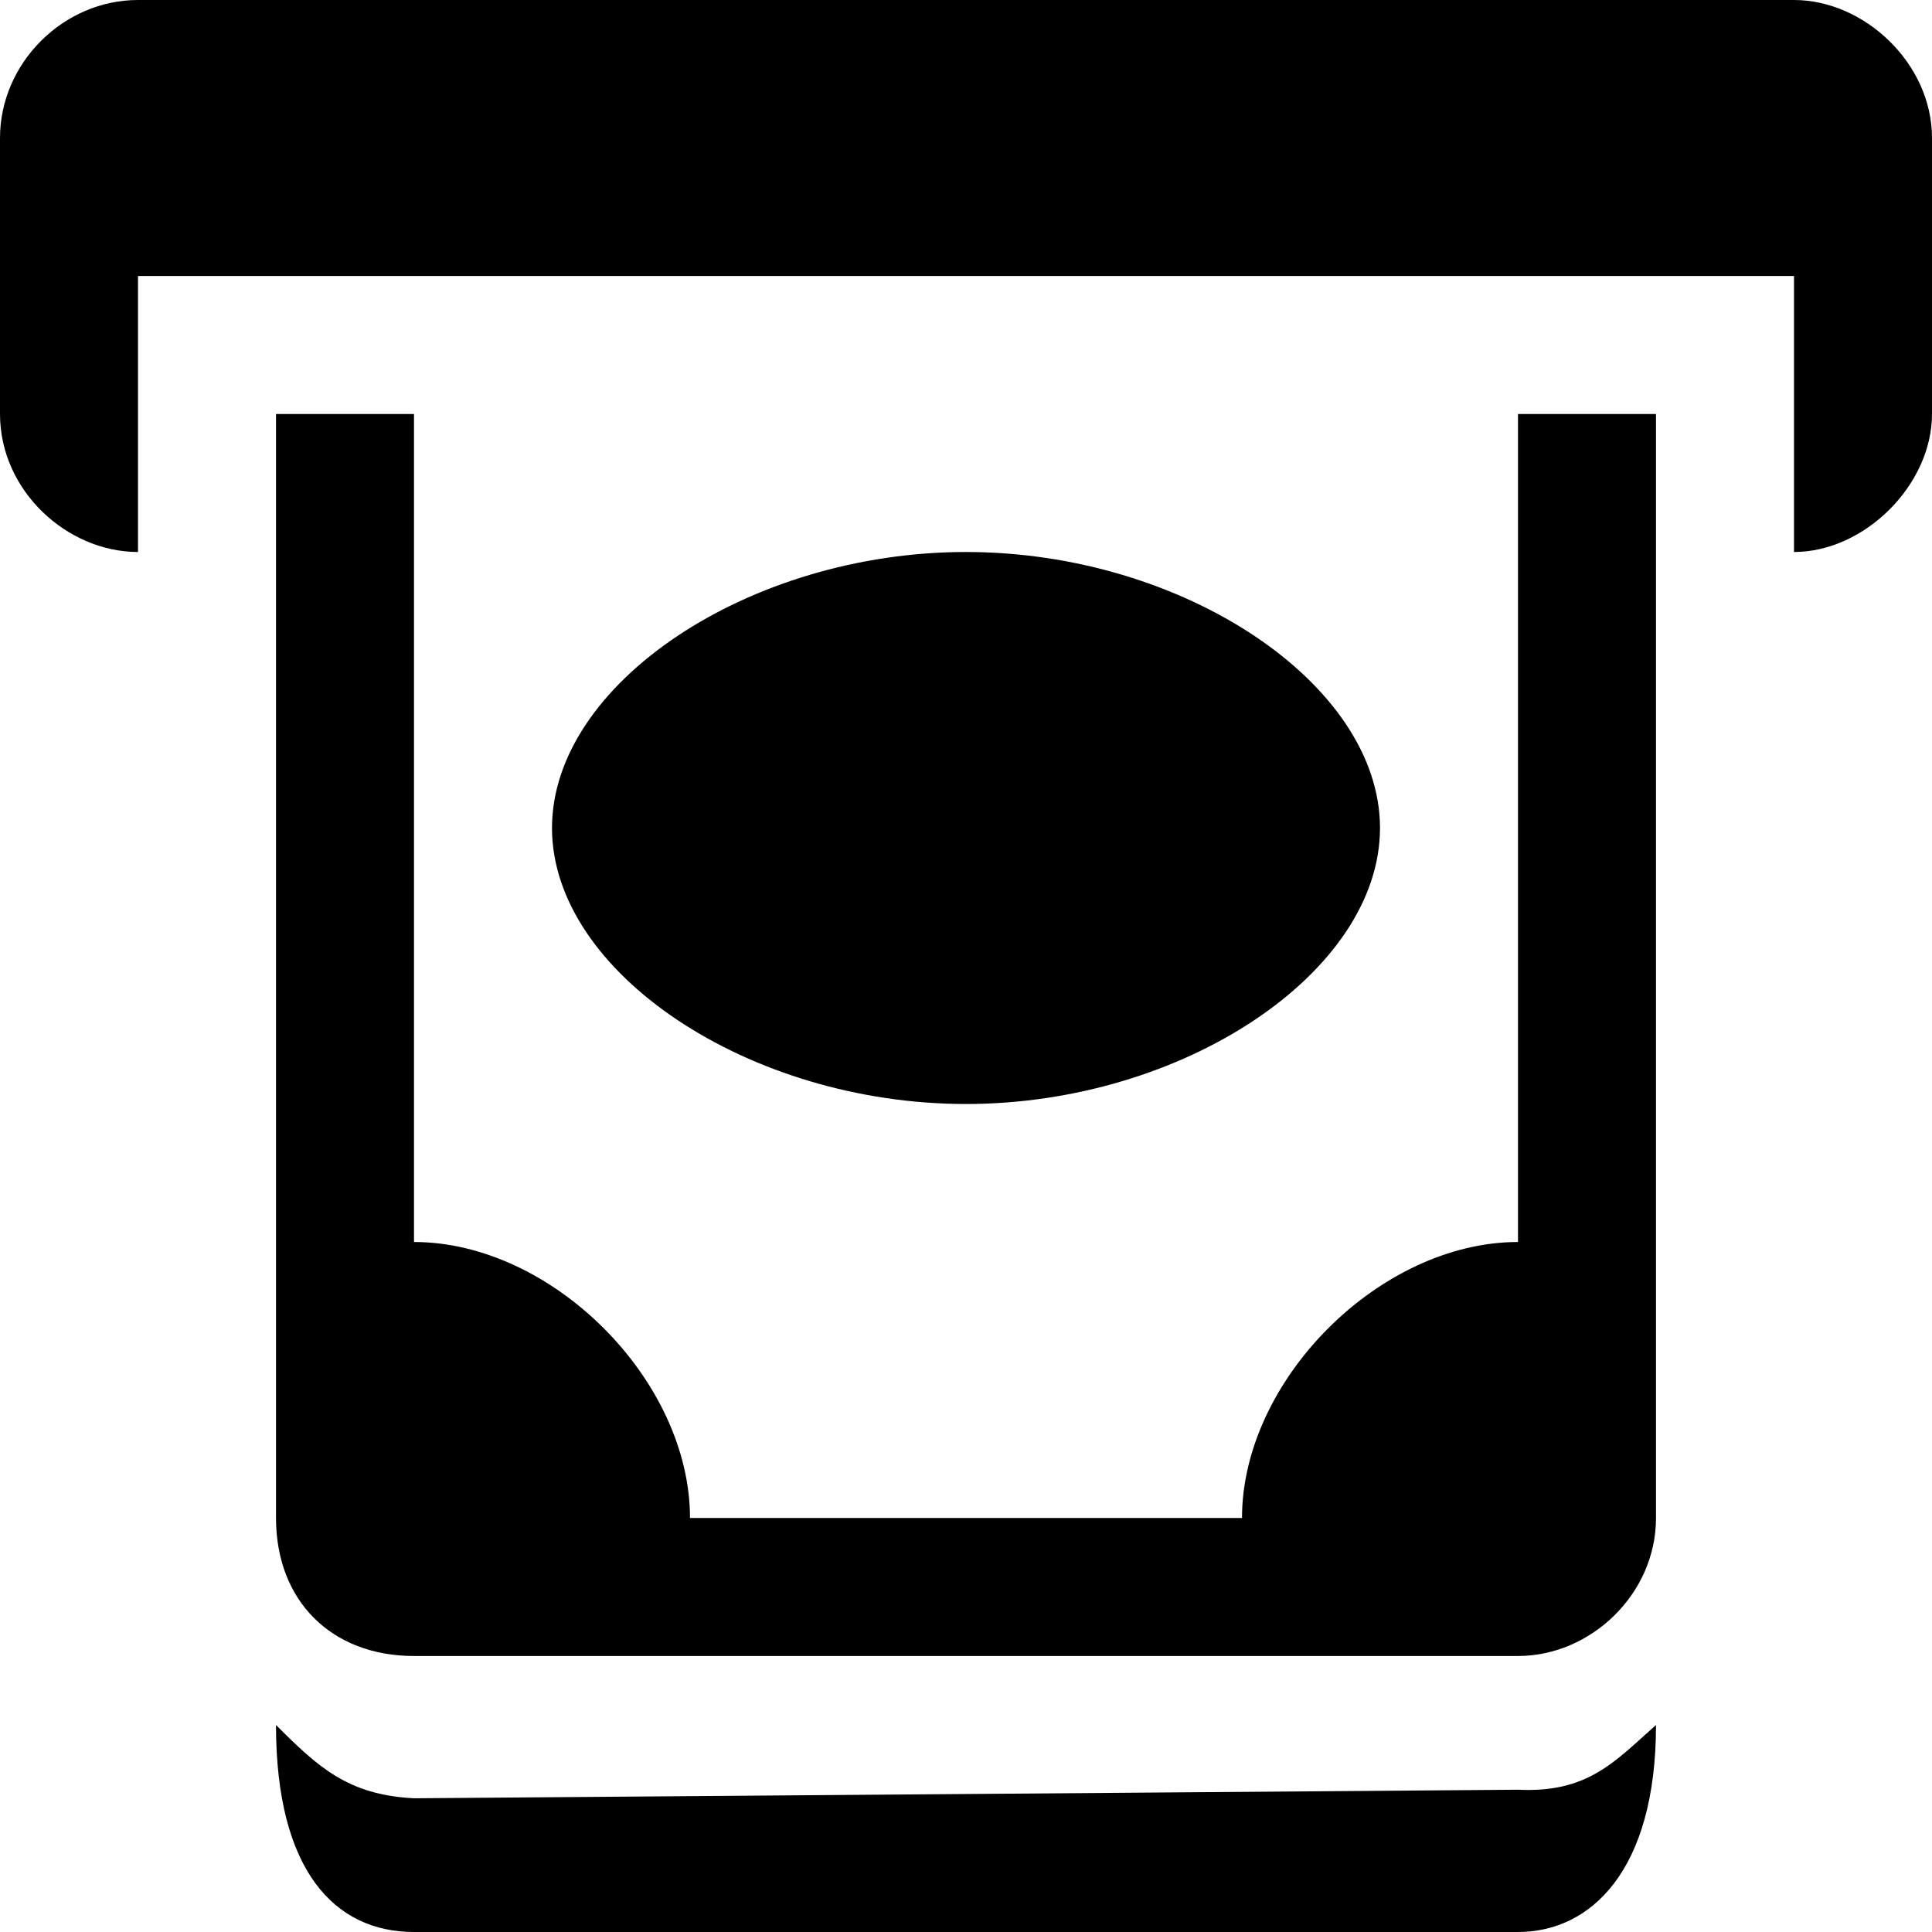
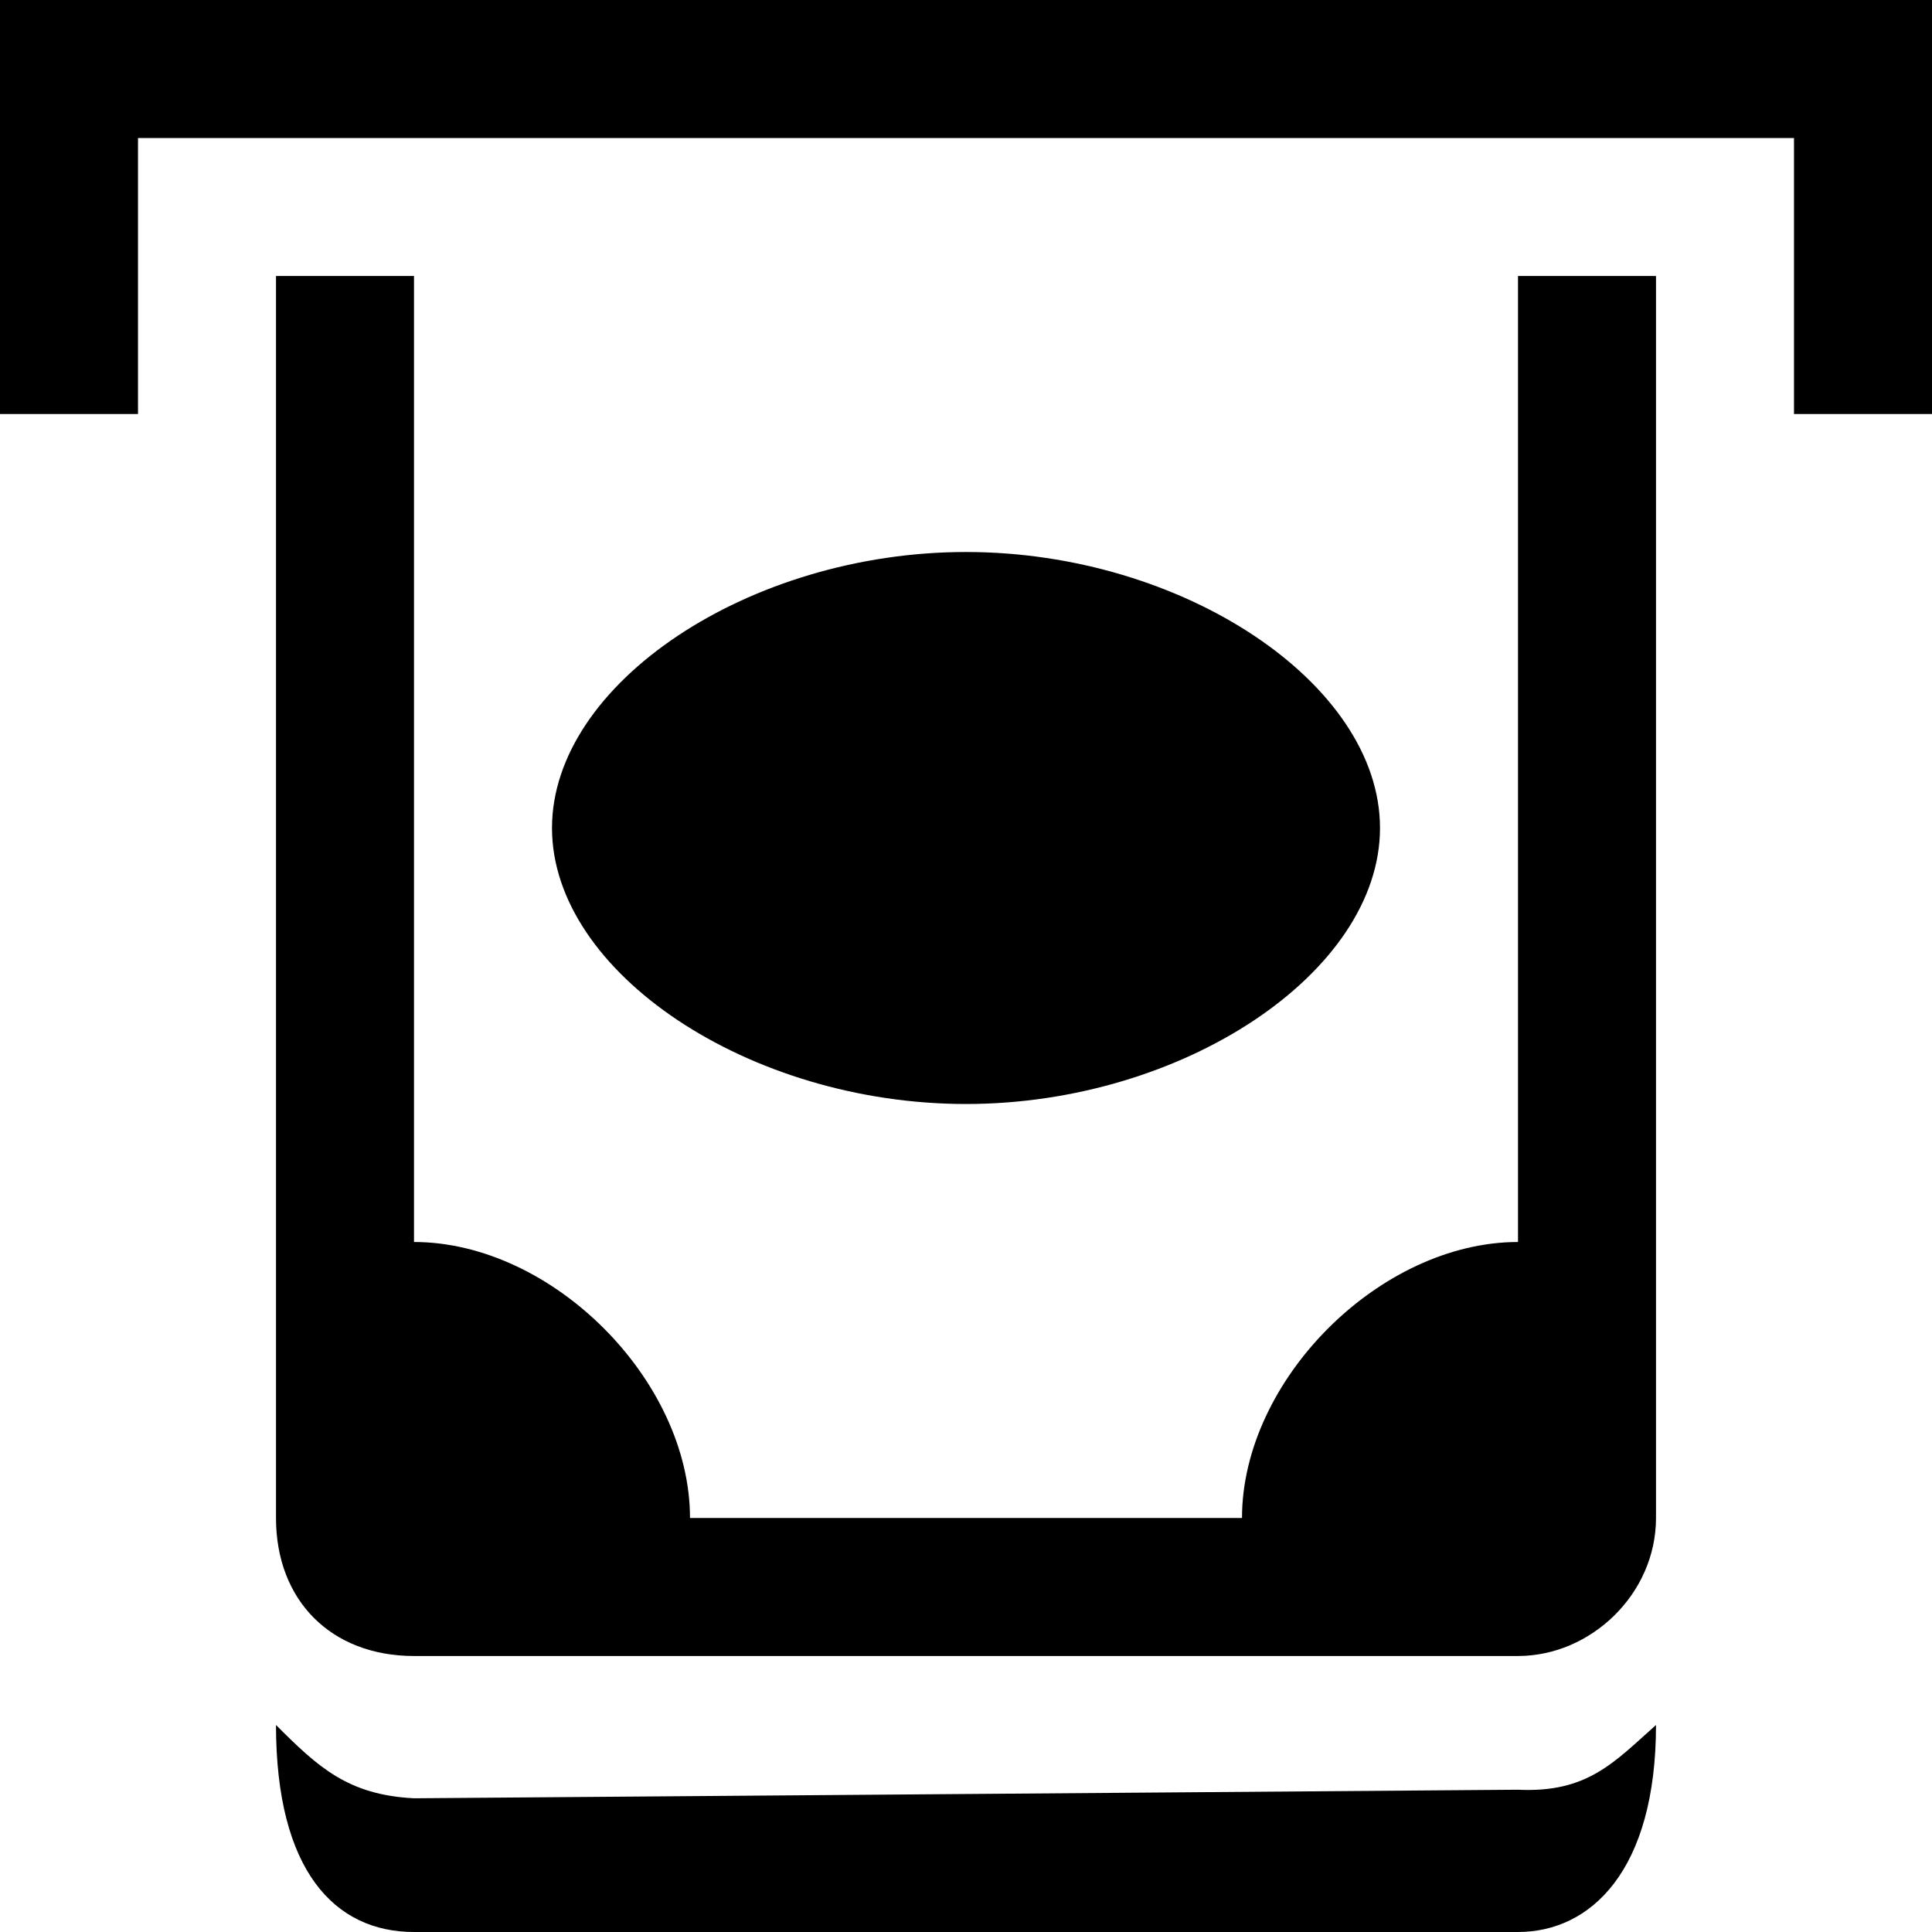
- <svg xmlns="http://www.w3.org/2000/svg" version="1.1" width="14" height="14" viewBox="0 0 14 14">
-   <rect width="14" height="14" x="0" y="0" id="canvas" style="fill:none;stroke:none;visibility:hidden" />
-   <path d="M 1,0 C 0.458,0 0,0.458 0,1 l 0,2 c 0,0.559 0.489,1 1,1 l 0,-2 12,0 0,2 c 0.511,0 1,-0.486 1,-1 L 14,1 C 14,0.458 13.508,0 13,0 z m 1,3 0,8 c 0,0.599 0.401,1 1,1 l 8,0 c 0.527,0 1,-0.449 1,-1 l 0,-8 -1,0 0,6 C 10,9 9,10 9,11 L 5,11 C 5,10 4,9 3,9 L 3,3 z M 7,4 C 5.429,4 4,4.953 4,6 4,7.047 5.429,8 7,8 8.571,8 10,7.047 10,6 10,4.953 8.571,4 7,4 z M 2,12.5 C 2,13.555 2.425,14 3,14 l 8,0 c 0.527,0 1,-0.445 1,-1.5 -0.305,0.271 -0.497,0.493 -1,0.469 l -8,0.062 C 2.521,13.007 2.305,12.805 2,12.5 z" id="atm" />
+ <svg xmlns="http://www.w3.org/2000/svg" id="svg4" viewBox="0 0 14 14" height="14" width="14" version="1.1">
+   <defs id="defs8" />
+   <rect style="fill:none;stroke:none;visibility:hidden" id="canvas" y="0" x="0" height="14" width="14" />
+   <path id="atm" d="M 0,0 C 0,1 0,2 0,3 H 1 V 1 h 12 v 2 h 1 V 0 C 9.333,0 4.667,0 0,0 Z m 2,2 c 0,3 0,6 0,9 0,0.599 0.401,1 1,1 h 8 c 0.527,0 1,-0.449 1,-1 0,-3 0,-6 0,-9 h -1 c 0,2.333 0,4.667 0,7 -1,0 -2,1 -2,2 H 5 C 5,10 4,9 3,9 3,6.667 3,4.333 3,2 Z M 7,4 C 5.429,4 4,4.953 4,6 4,7.047 5.429,8 7,8 8.571,8 10,7.047 10,6 10,4.953 8.571,4 7,4 Z M 2,12.5 C 2,13.555 2.425,14 3,14 h 8 c 0.527,0 1,-0.445 1,-1.5 -0.305,0.271 -0.497,0.493 -1,0.469 l -8,0.062 C 2.521,13.007 2.305,12.805 2,12.5 Z" />
</svg>
